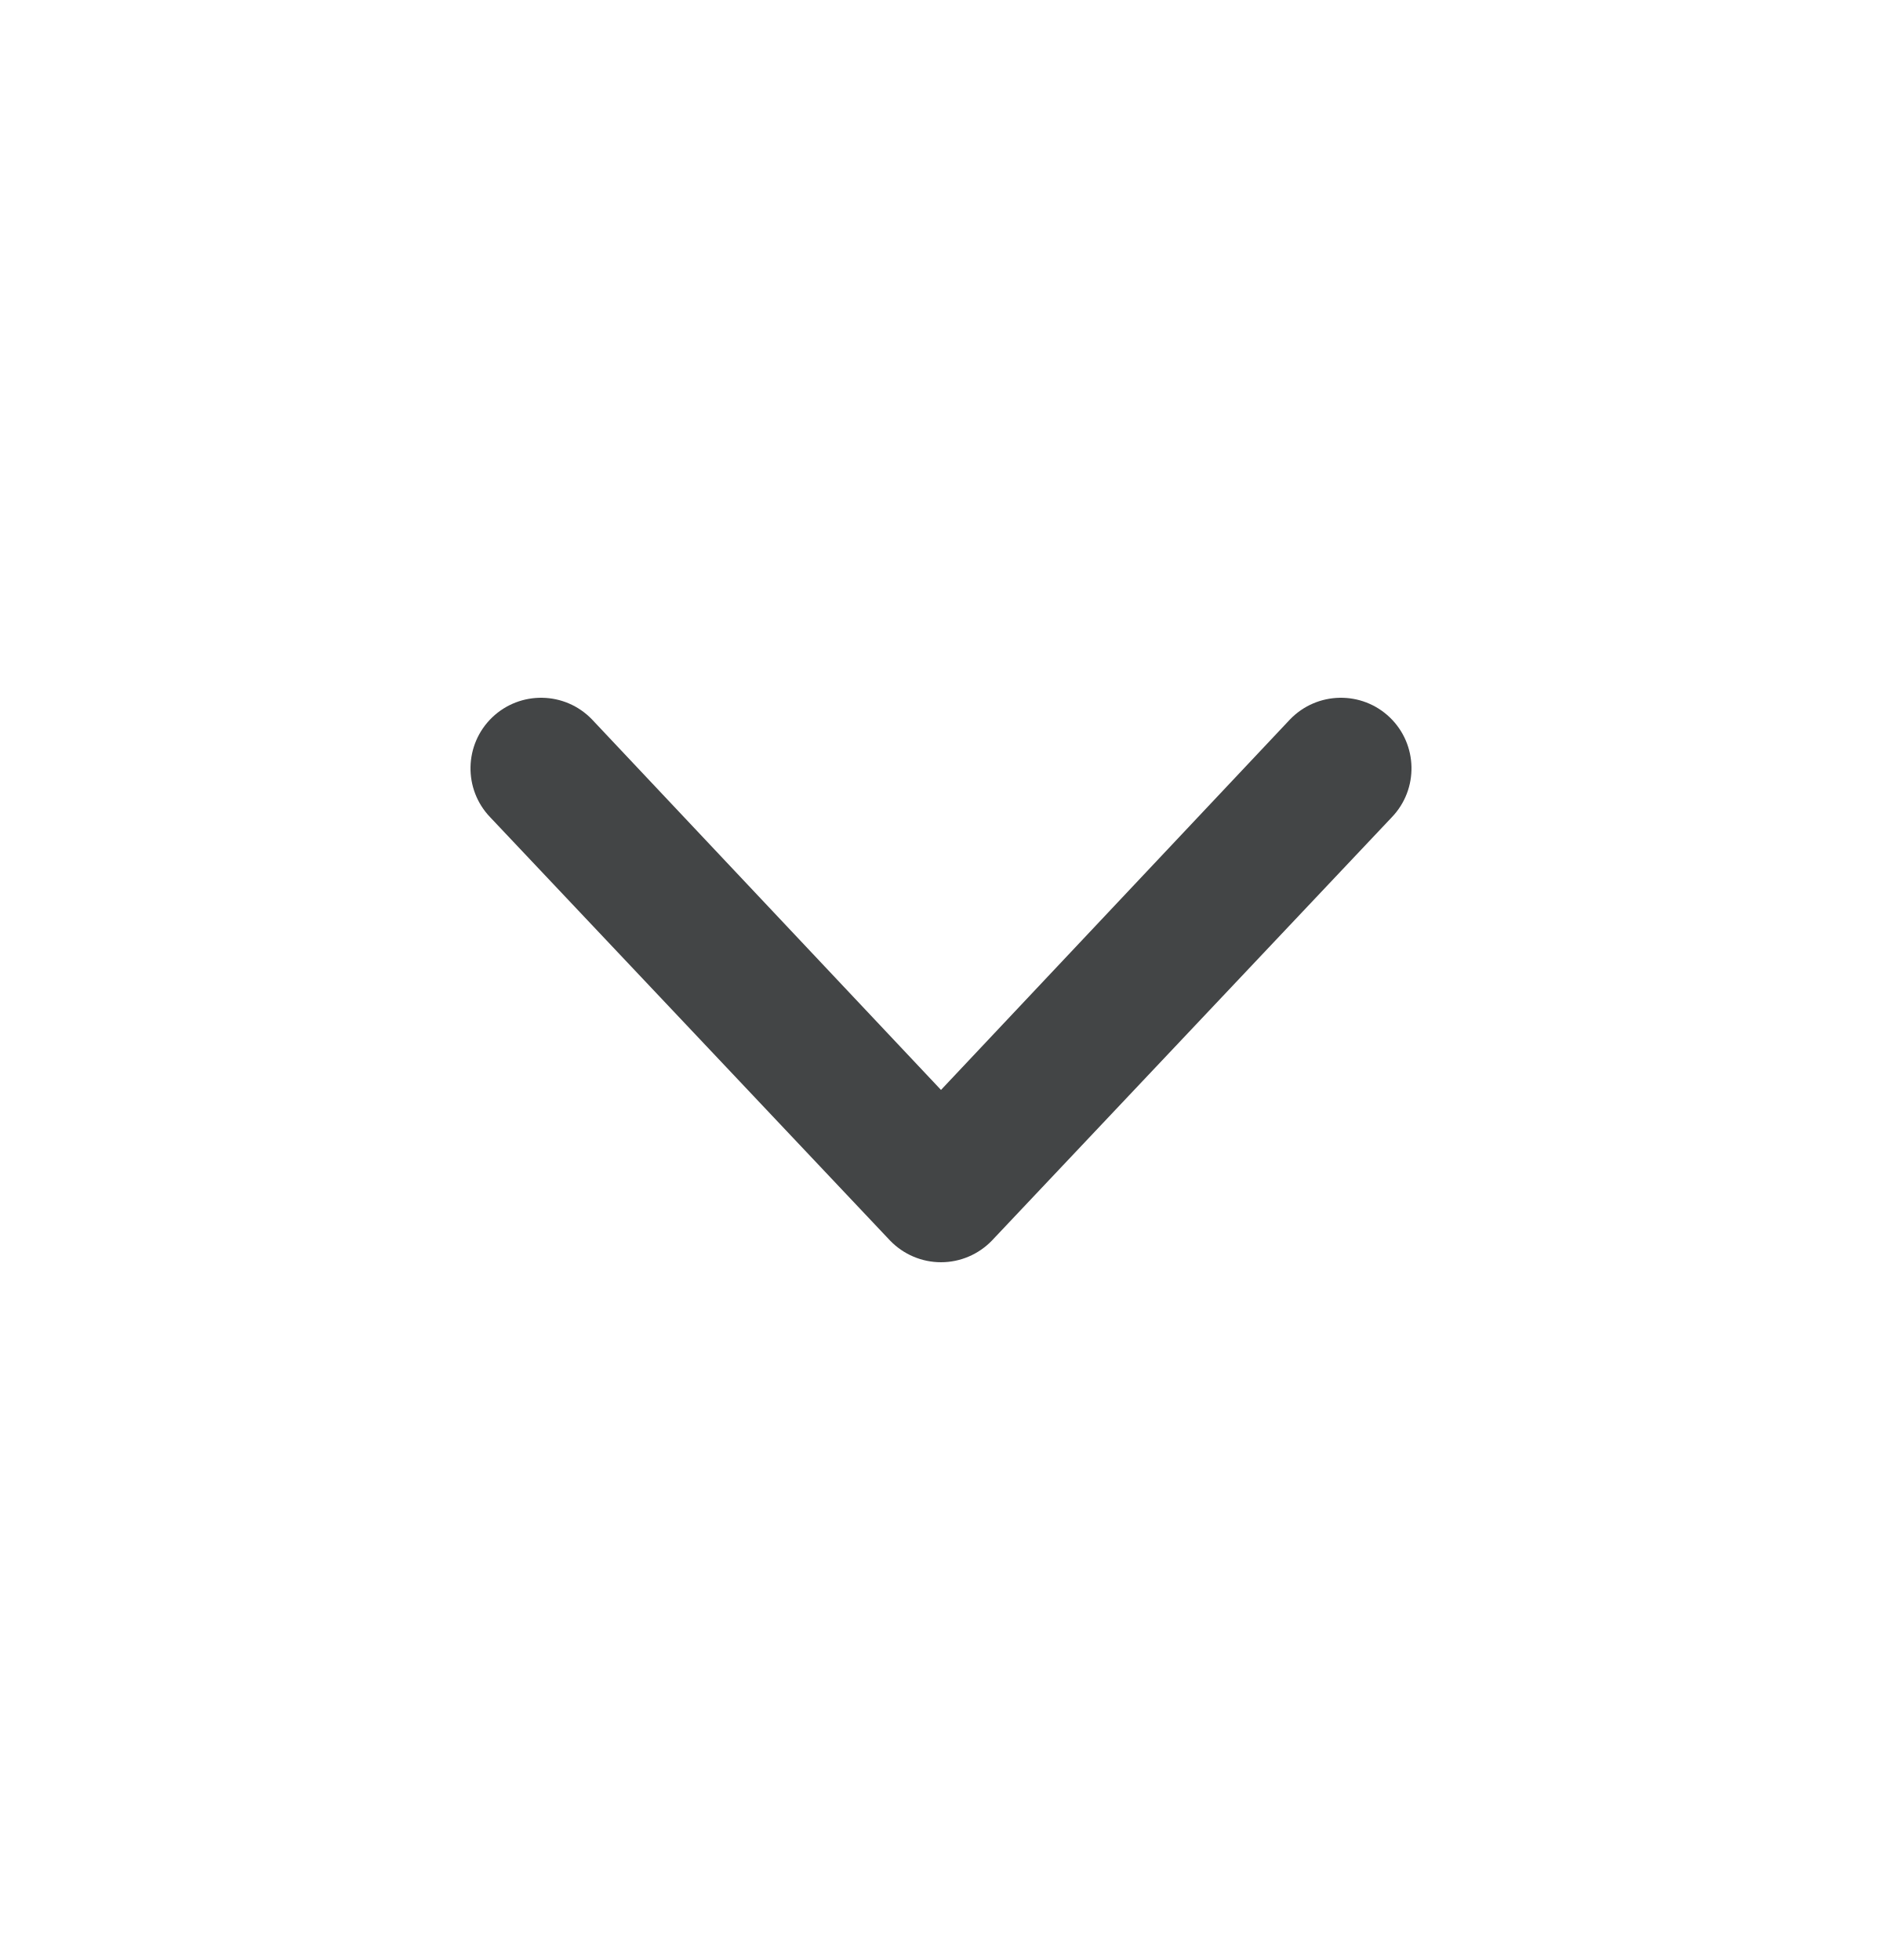
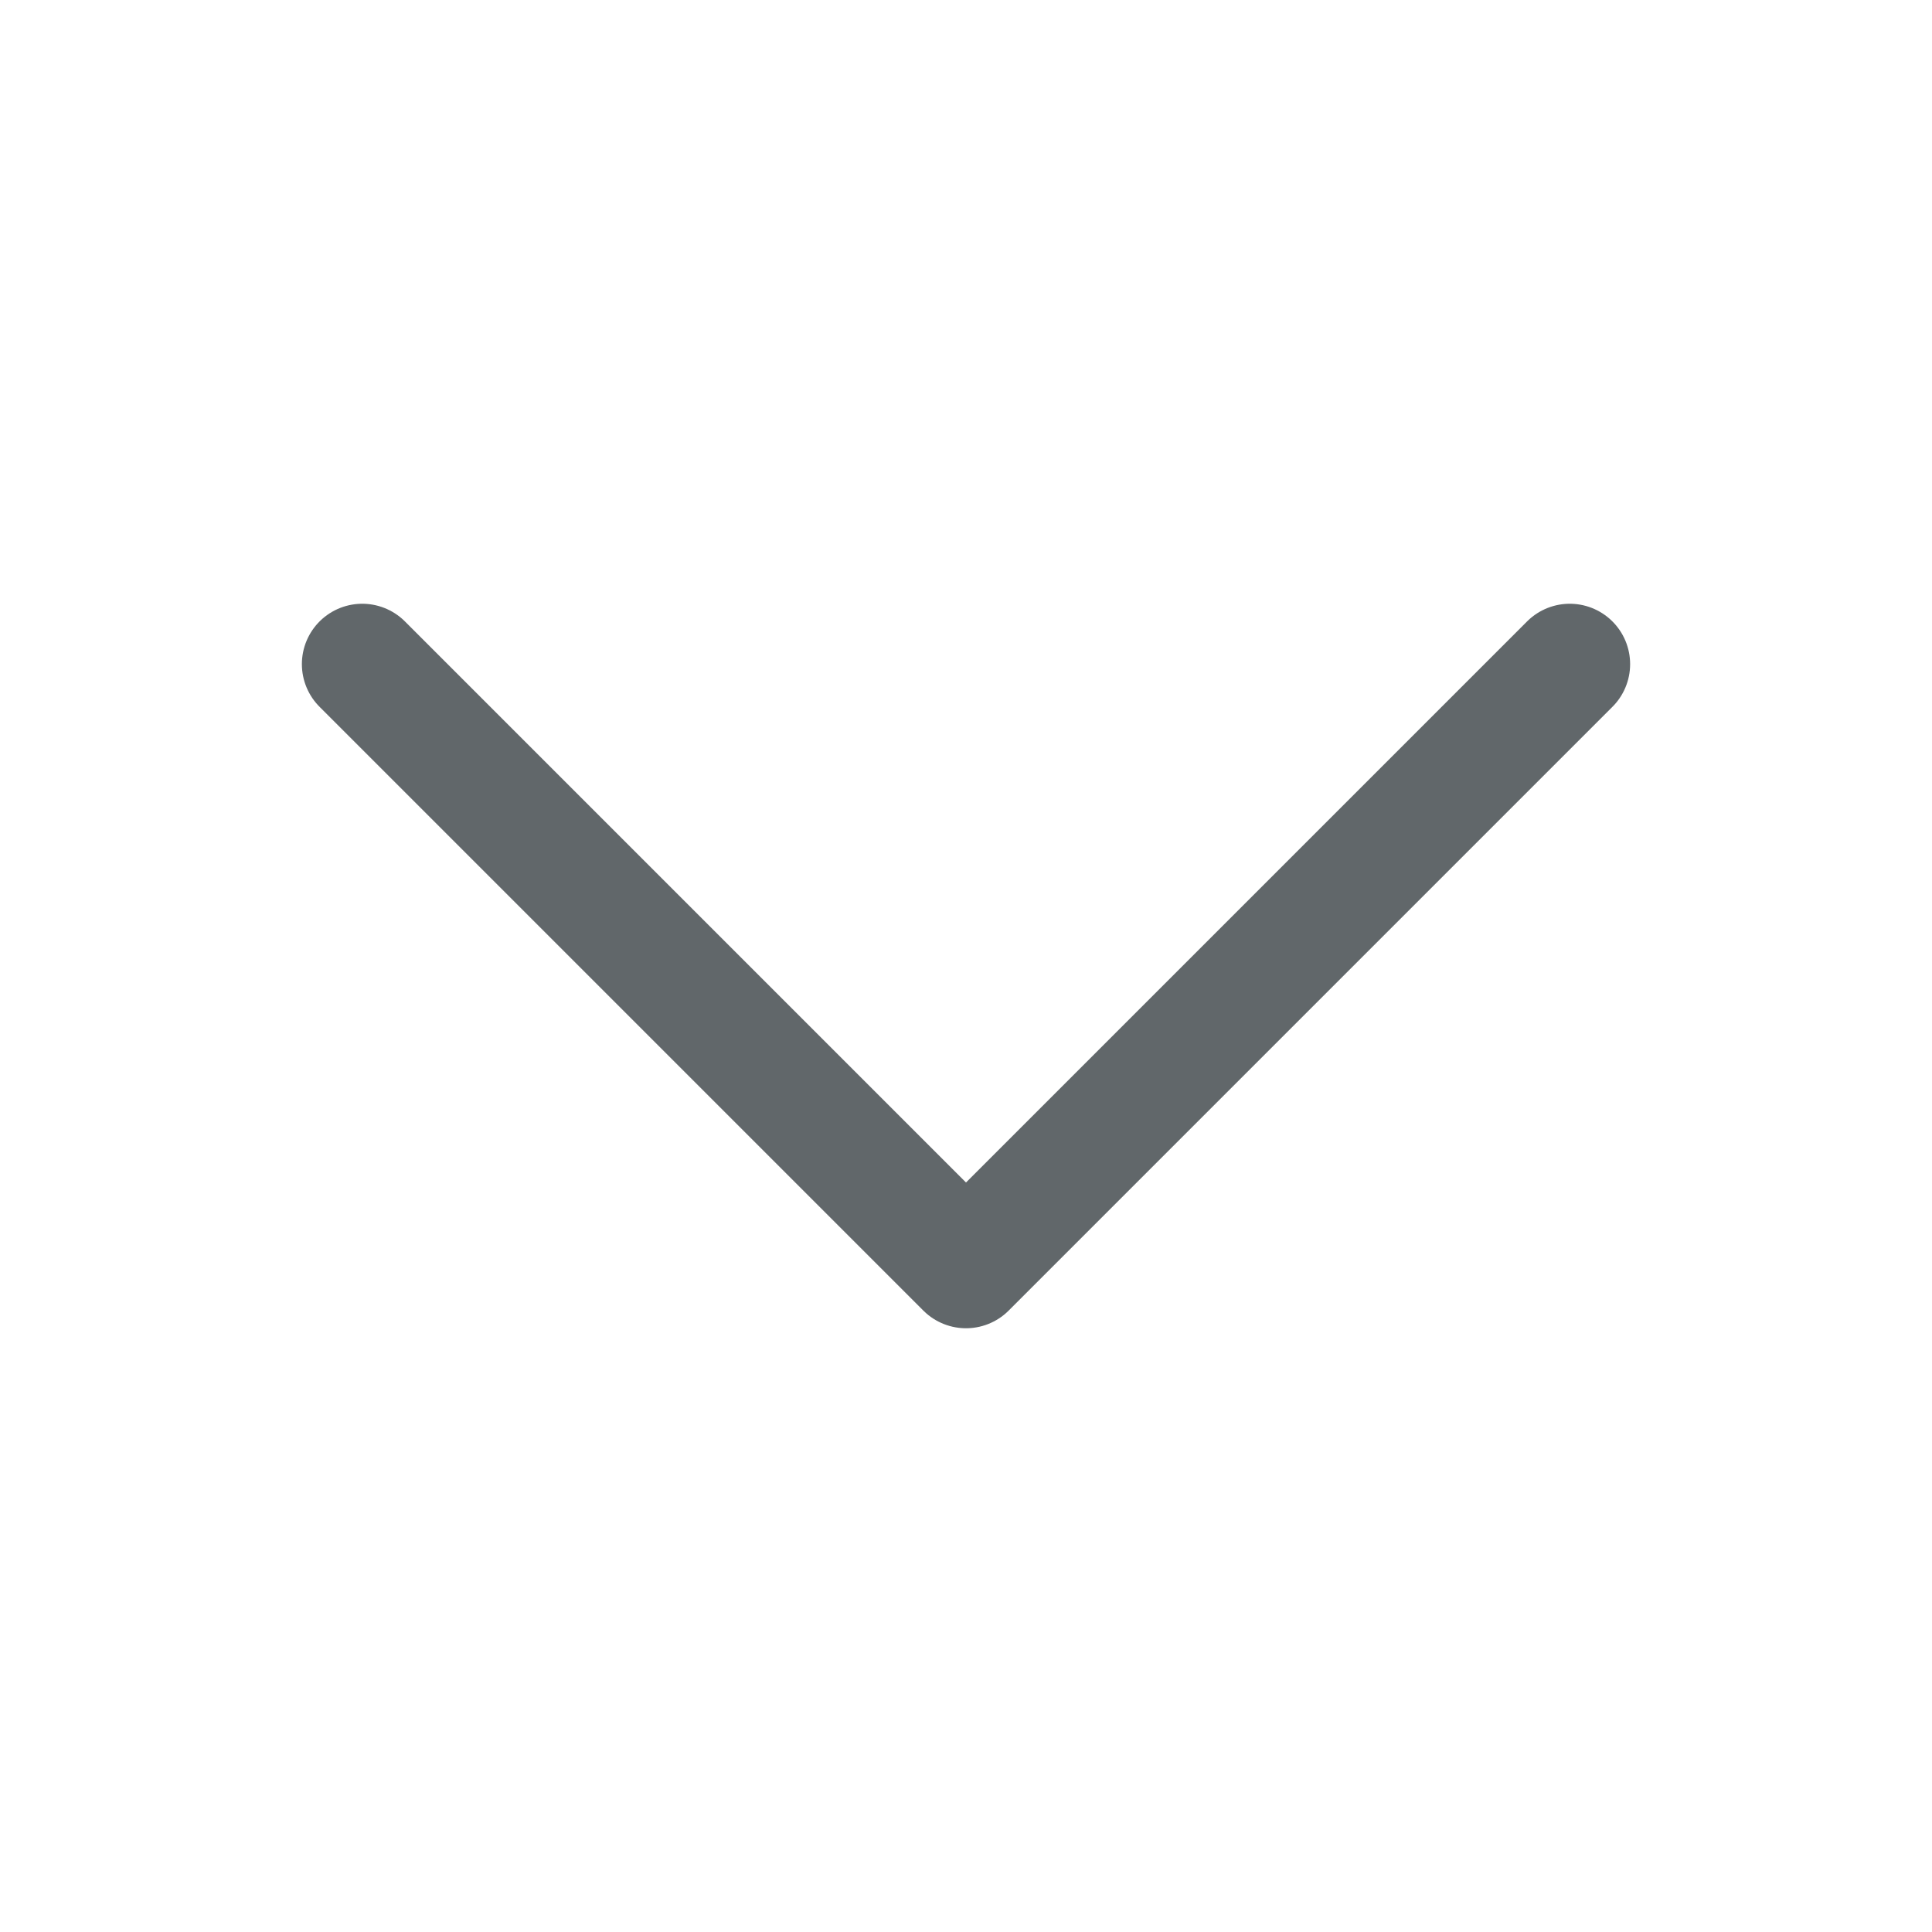
- <svg xmlns="http://www.w3.org/2000/svg" width="24" height="25" viewBox="0 0 24 25" fill="none">
-   <path fill-rule="evenodd" clip-rule="evenodd" d="M6.276 9.151C6.635 8.807 7.204 8.818 7.549 9.176L12 13.902L16.451 9.176C16.796 8.818 17.366 8.807 17.724 9.151C18.082 9.496 18.093 10.066 17.749 10.424L12.649 15.824C12.479 16 12.245 16.1 12 16.1C11.755 16.1 11.521 16 11.351 15.824L6.251 10.424C5.907 10.066 5.918 9.496 6.276 9.151Z" fill="#434546" />
+ <svg xmlns="http://www.w3.org/2000/svg" width="24" height="24" viewBox="0 0 24 24" fill="none">
+   <path d="M19.5 8.25L12 15.75L4.5 8.25" stroke="#61676A" stroke-width="1.5" stroke-linecap="round" stroke-linejoin="round" />
</svg>
